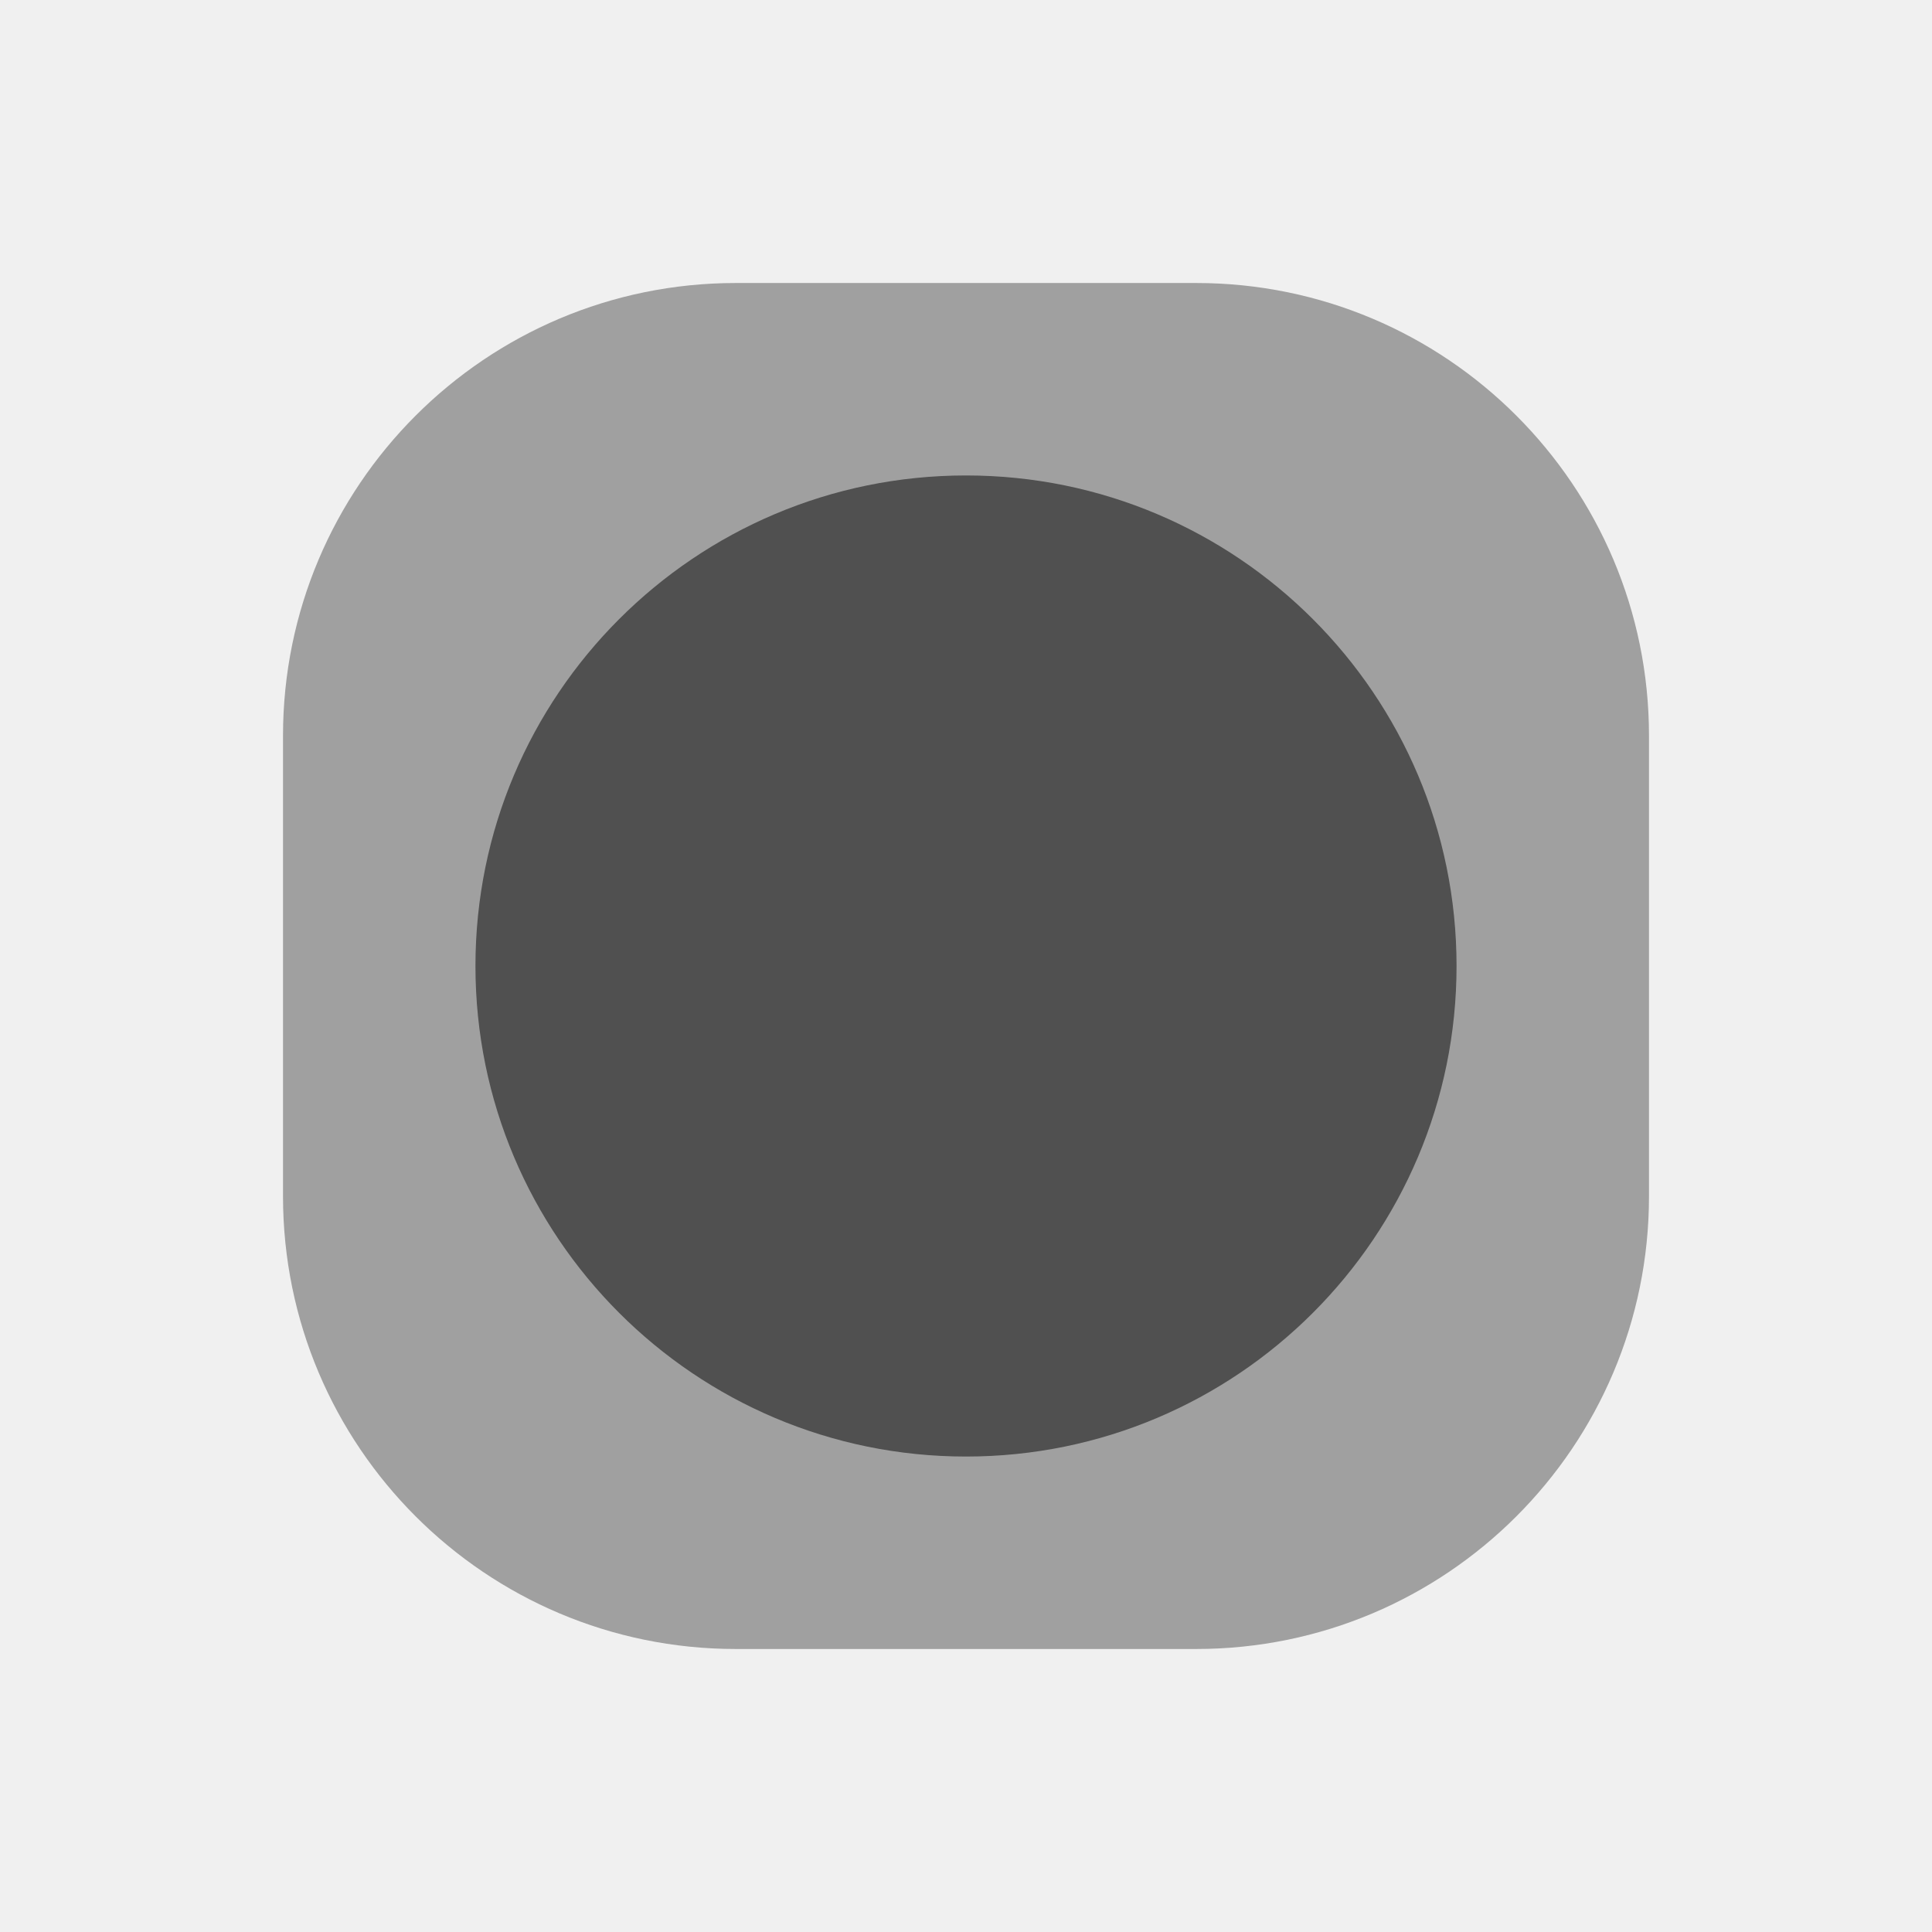
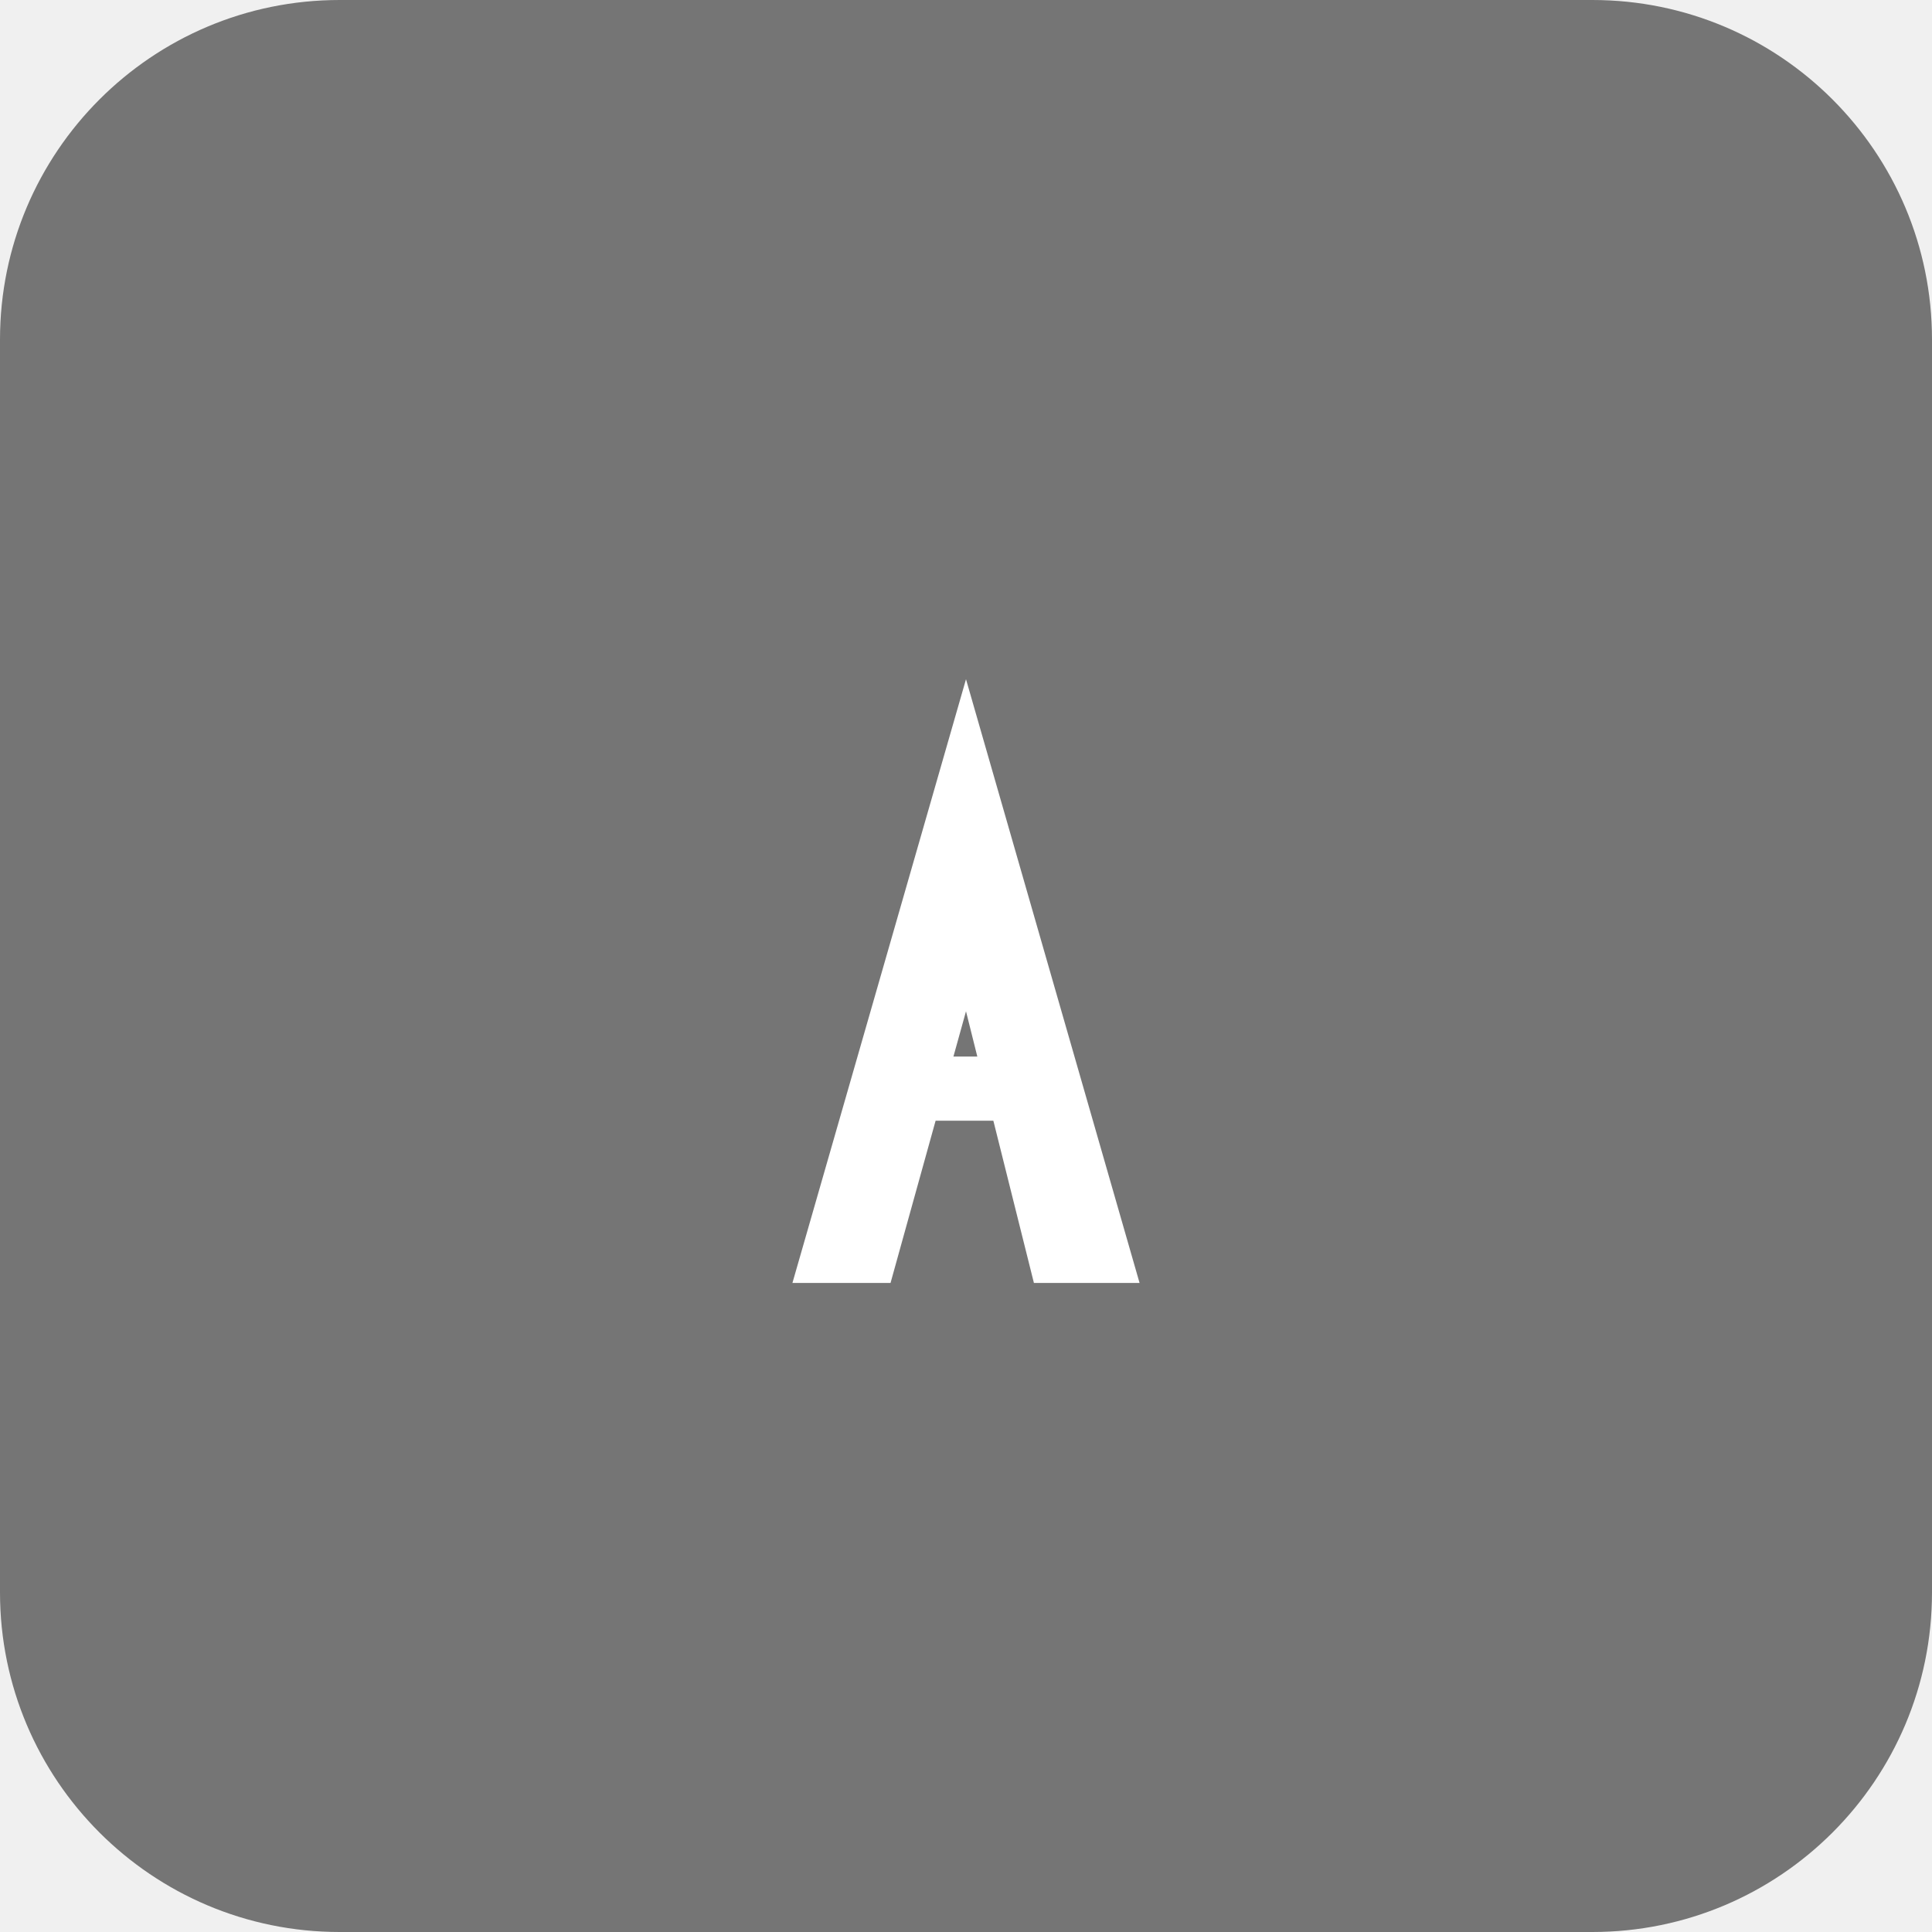
<svg xmlns="http://www.w3.org/2000/svg" viewBox="0 0 1024 1024">
-   <rect x="150" y="150" width="724" height="724" rx="240" fill="#a0a0a0" />
-   <circle cx="512" cy="512" r="260" fill="#505050" />
+   <rect x="0" y="0" width="1024" height="1024" rx="180" fill="#757575" />
+   <polygon points="512,360 604,680 548,680 512,536 472,680 420,680" fill="#FFFFFF" />
+   <rect x="458" y="560" width="108" height="34" fill="#FFFFFF" />
</svg>
